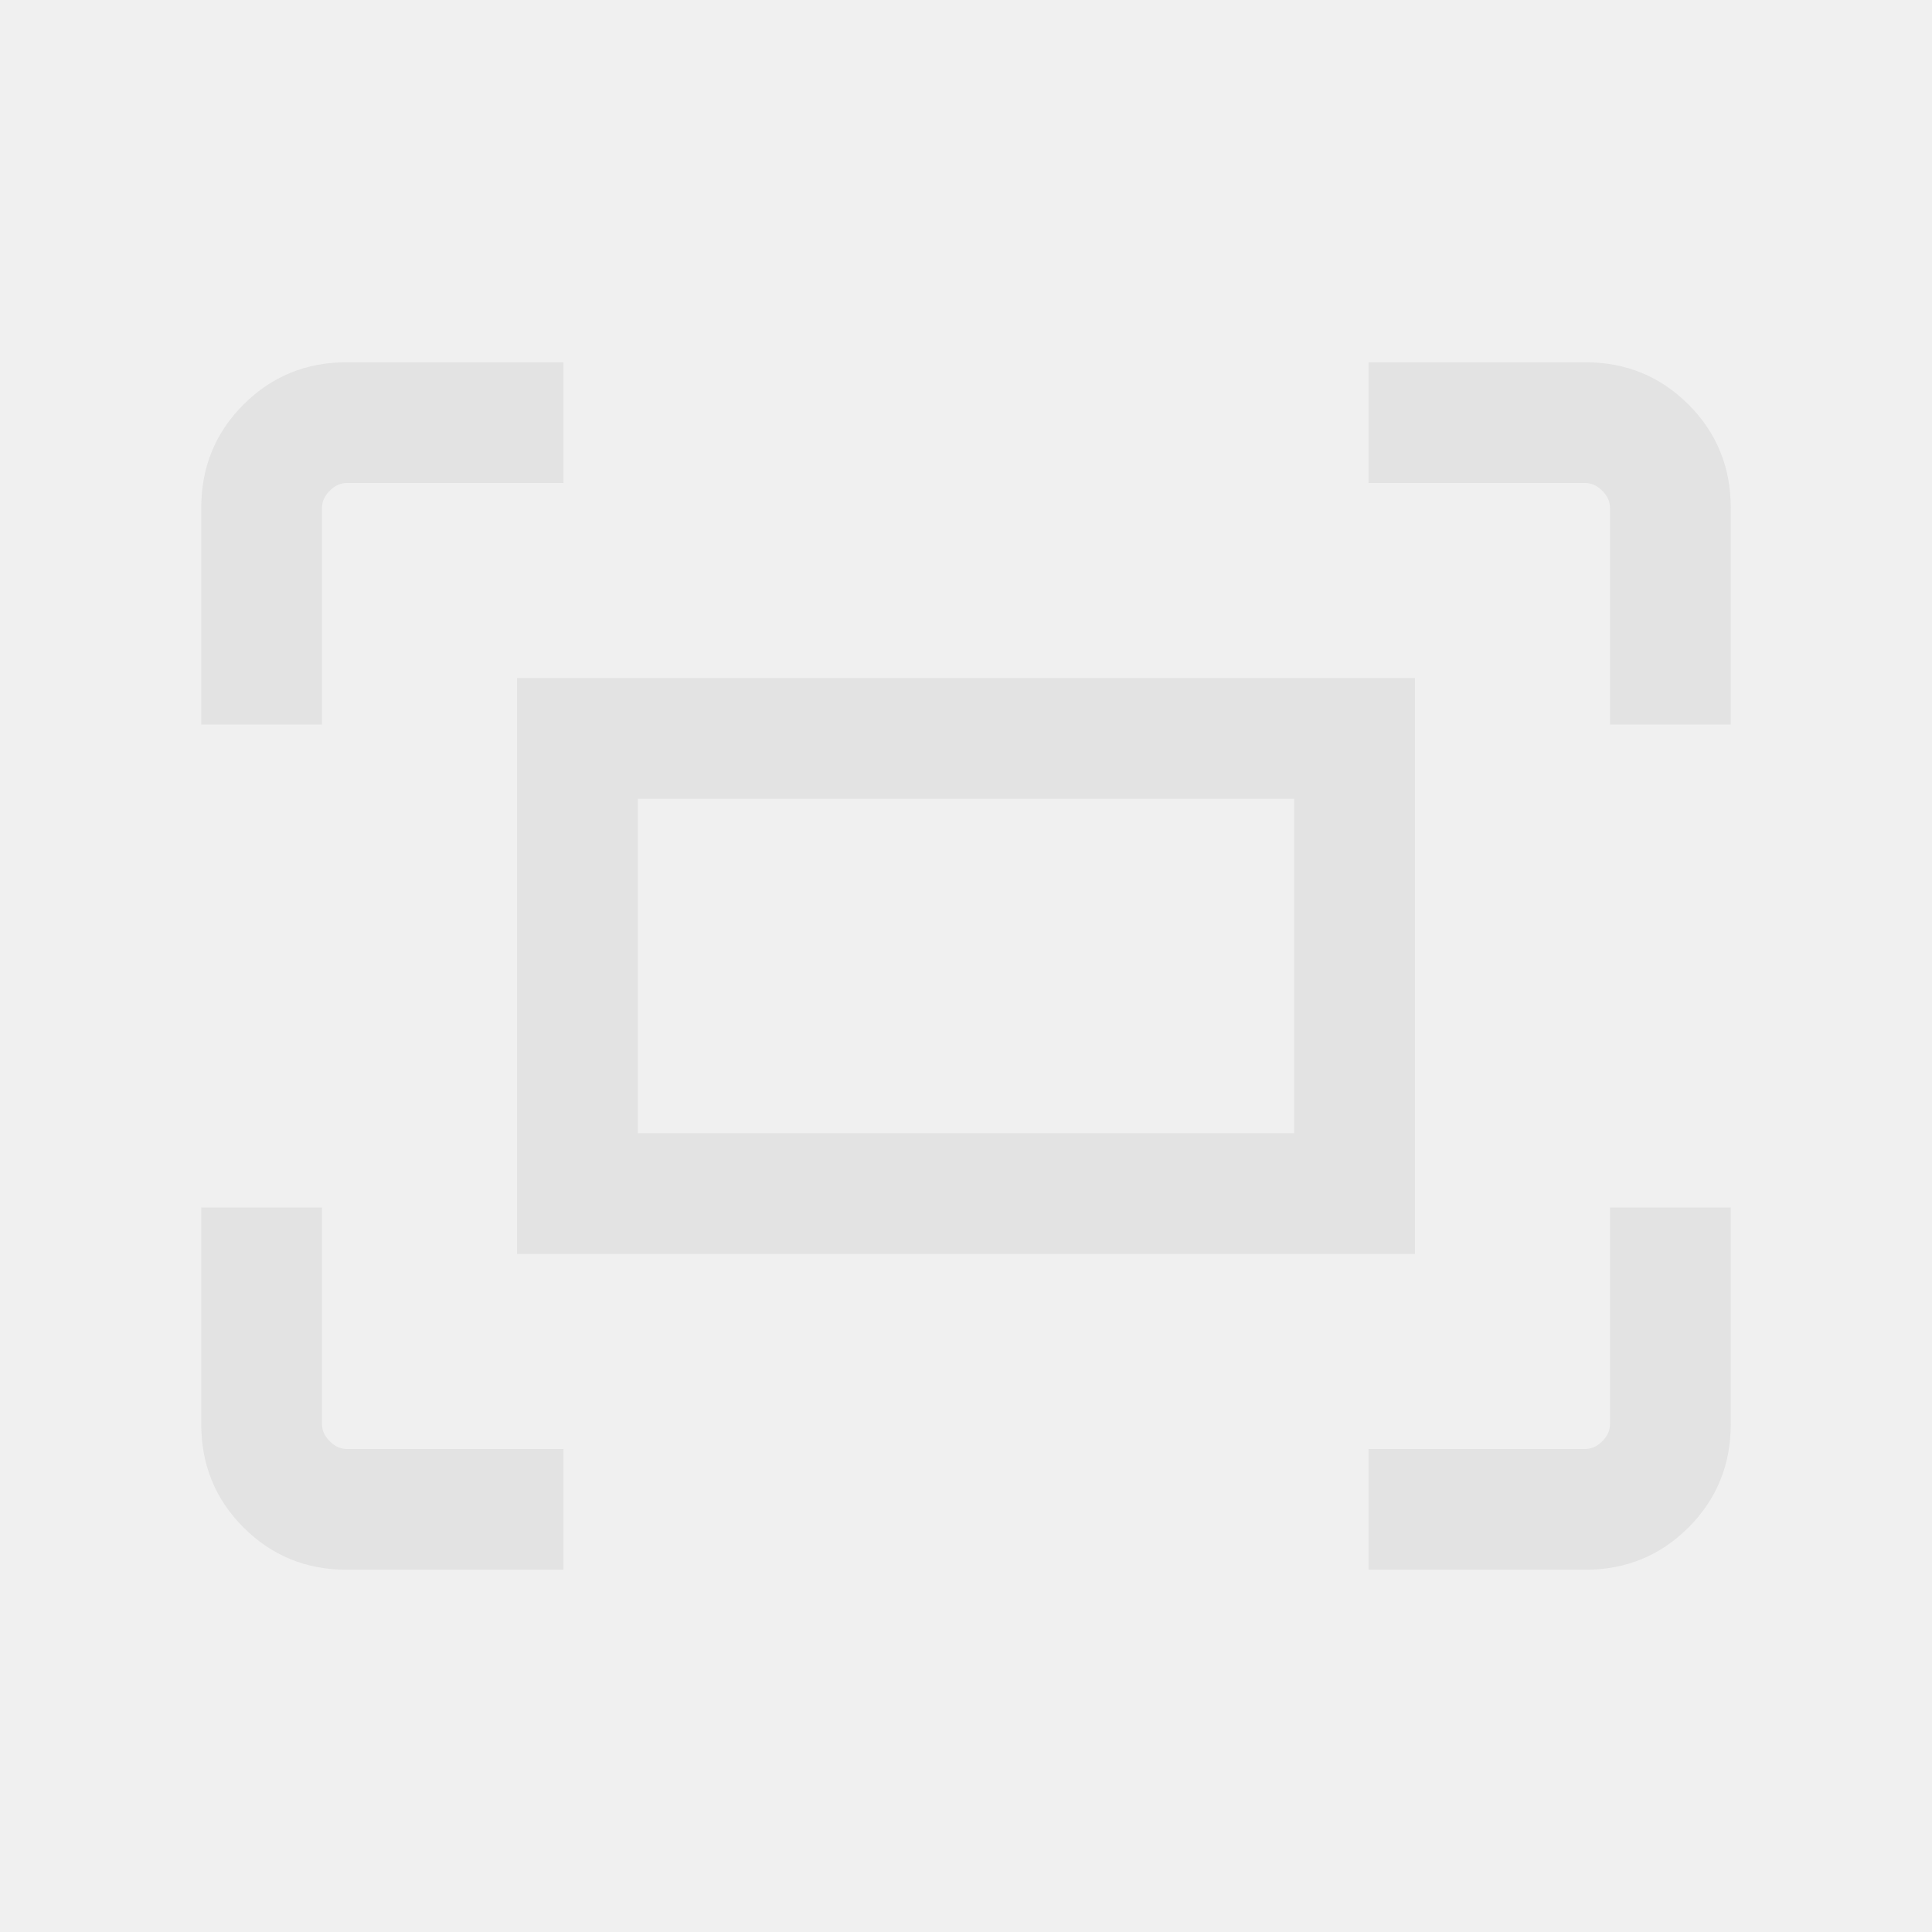
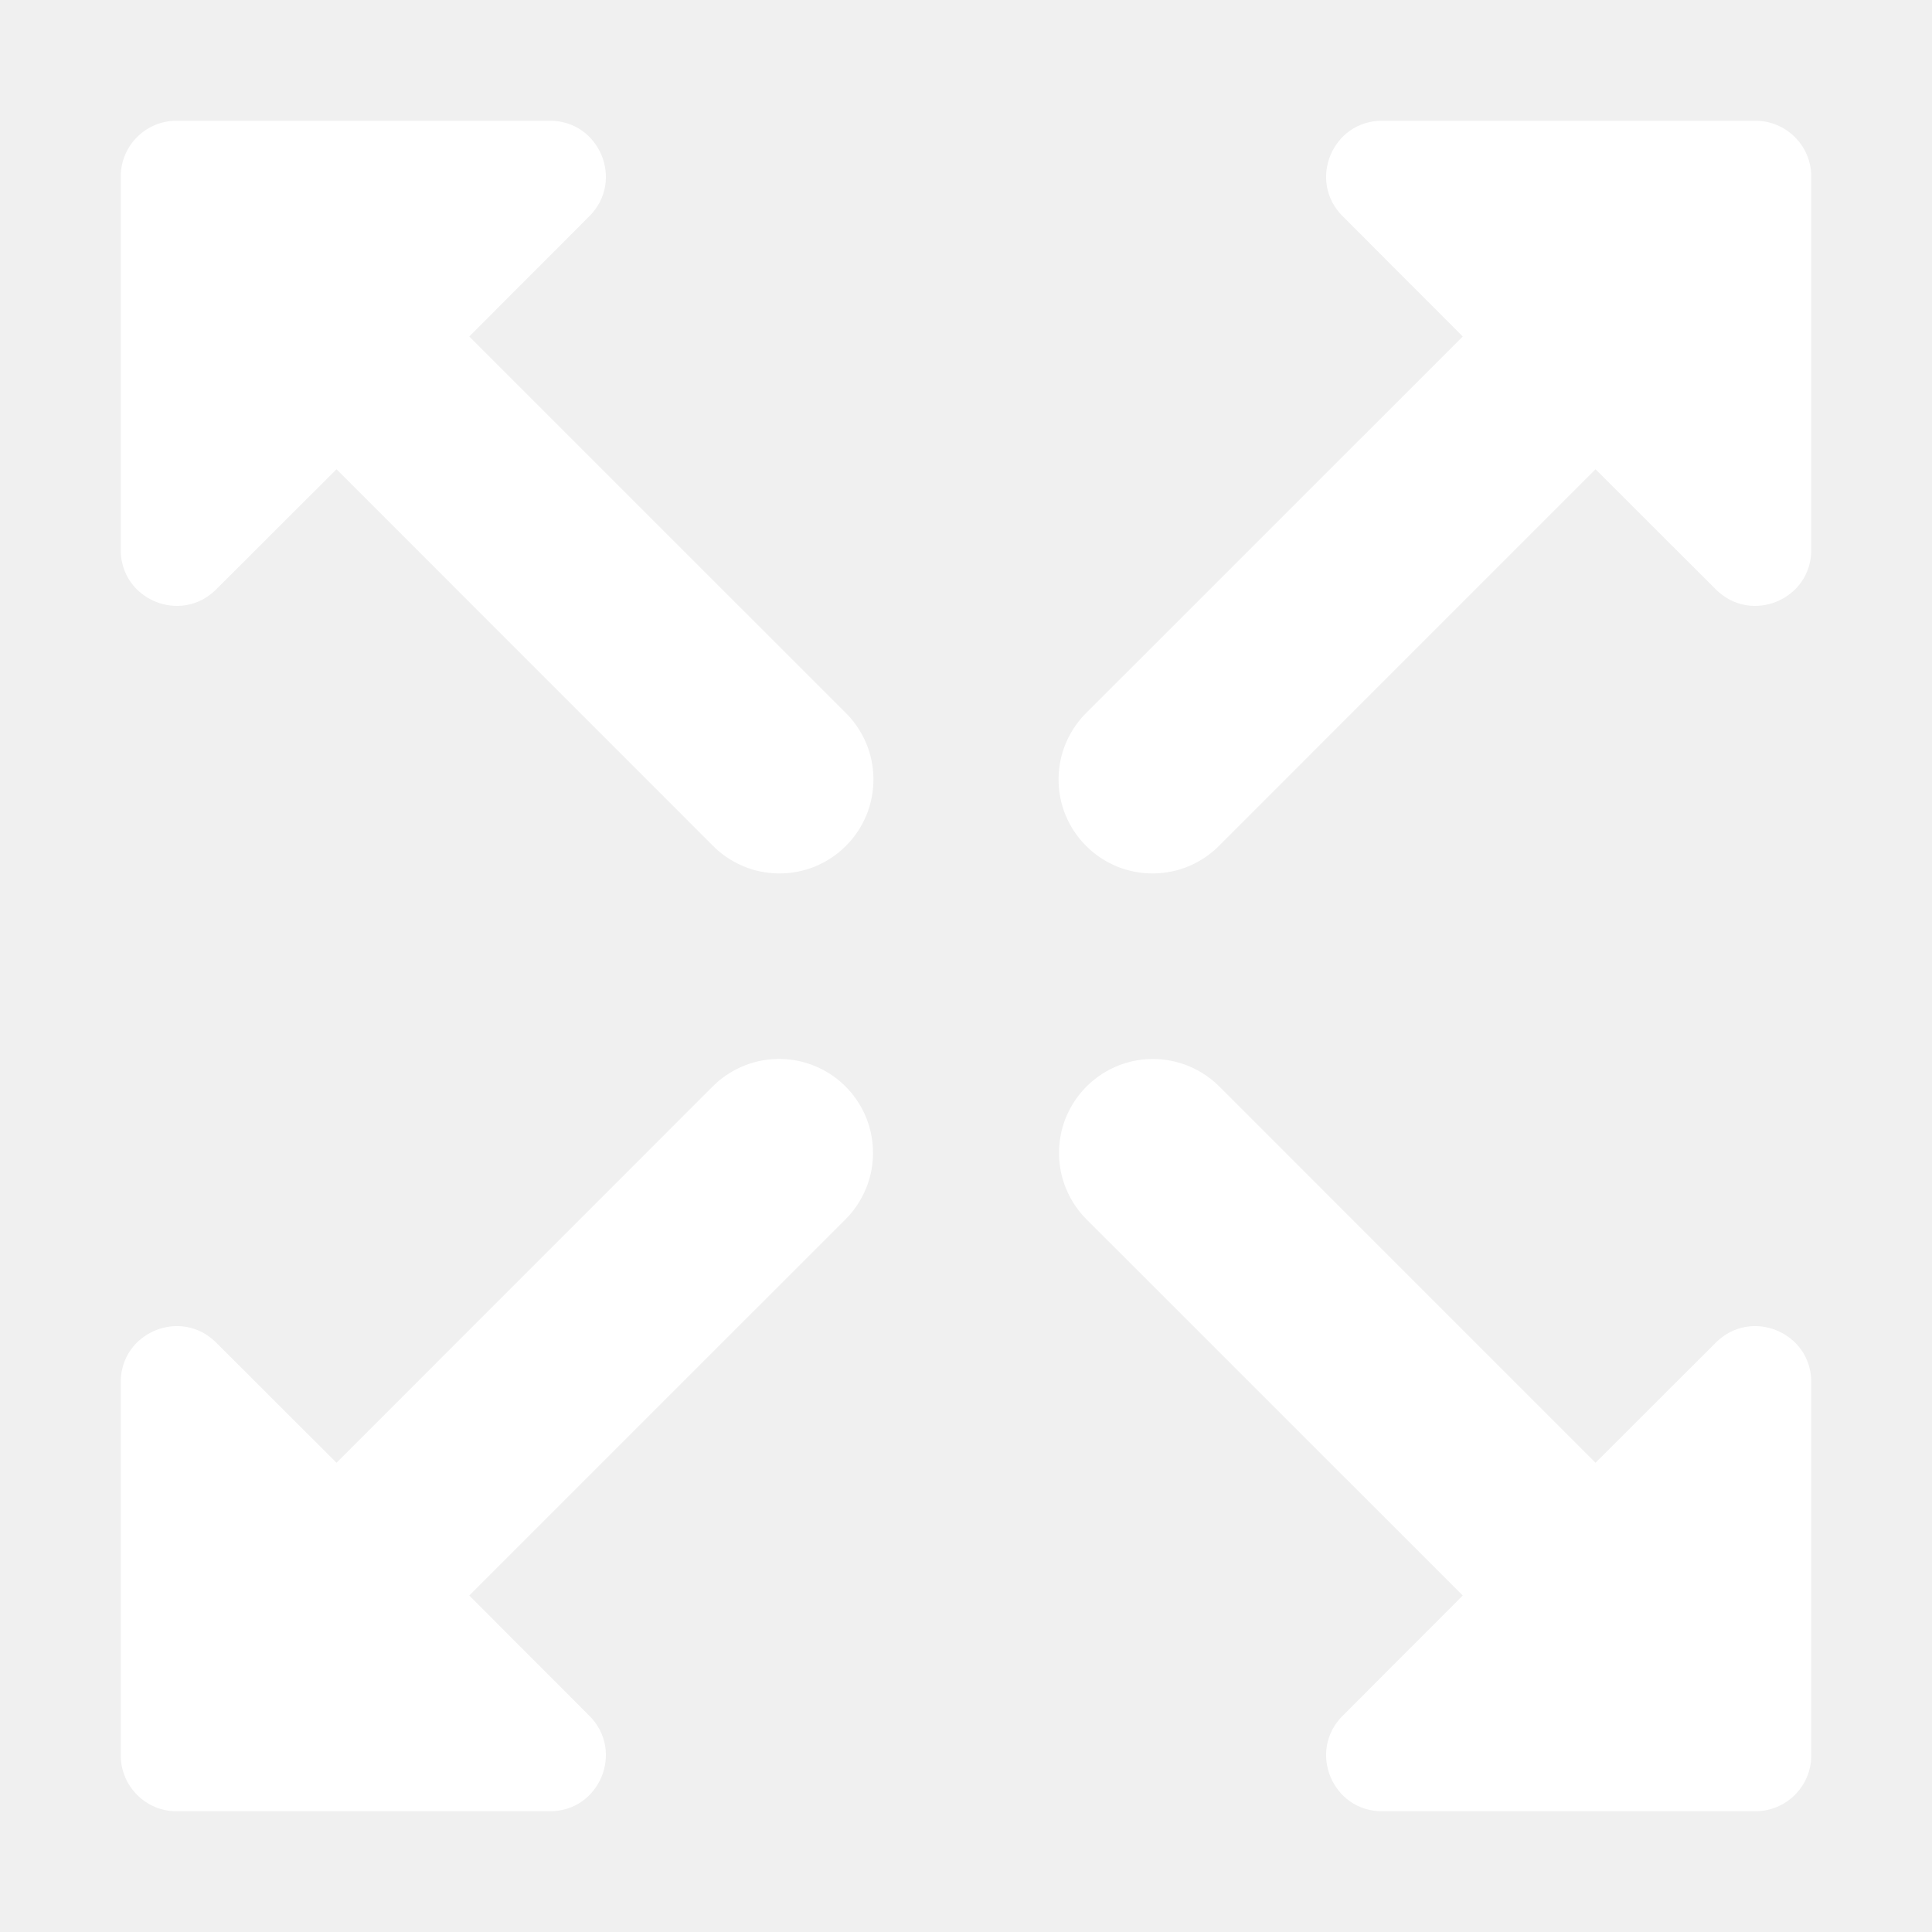
- <svg xmlns="http://www.w3.org/2000/svg" height="24px" viewBox="0 -960 960 960" width="24px" fill="#e3e3e3">
-   <path d="M800-600v-107.69q0-4.62-3.85-8.46-3.84-3.85-8.46-3.85H680v-60h107.69Q818-780 839-759q21 21 21 51.31V-600h-60Zm-700 0v-107.69Q100-738 121-759q21-21 51.31-21H280v60H172.31q-4.62 0-8.46 3.85-3.85 3.84-3.85 8.46V-600h-60Zm580 420v-60h107.69q4.62 0 8.46-3.85 3.85-3.84 3.85-8.46V-360h60v107.69Q860-222 839-201q-21 21-51.31 21H680Zm-507.69 0Q142-180 121-201q-21-21-21-51.31V-360h60v107.69q0 4.62 3.85 8.46 3.84 3.85 8.46 3.85H280v60H172.31Zm84.61-156.92v-286.16h446.16v286.16H256.92Zm60-60h326.16v-166.16H316.92v166.16Zm0 0v-166.16 166.16Z" />
+ <svg xmlns="http://www.w3.org/2000/svg" width="24" height="24" viewBox="0 0 24 24" fill="none">
+   <path d="M2.193 1.5C1.81 1.5 1.5 1.81 1.5 2.193V6.832C1.5 7.45 2.247 7.759 2.685 7.322L4.18 5.829L8.842 10.492C8.949 10.604 9.078 10.693 9.221 10.755C9.363 10.816 9.516 10.849 9.672 10.85C9.827 10.852 9.981 10.822 10.124 10.764C10.268 10.705 10.399 10.618 10.508 10.508C10.618 10.399 10.705 10.268 10.764 10.124C10.822 9.981 10.852 9.827 10.85 9.672C10.849 9.516 10.816 9.363 10.755 9.221C10.693 9.078 10.604 8.949 10.492 8.842L5.829 4.18L7.322 2.685C7.759 2.247 7.45 1.5 6.832 1.5H2.193ZM17.168 1.5C16.55 1.5 16.241 2.247 16.678 2.685L18.171 4.18L13.508 8.842C13.396 8.949 13.307 9.078 13.245 9.221C13.184 9.363 13.151 9.516 13.15 9.672C13.148 9.827 13.178 9.981 13.236 10.124C13.295 10.268 13.382 10.399 13.492 10.508C13.601 10.618 13.732 10.705 13.876 10.764C14.019 10.822 14.173 10.852 14.328 10.85C14.484 10.849 14.637 10.816 14.78 10.755C14.922 10.693 15.051 10.604 15.158 10.492L19.82 5.829L21.315 7.322C21.753 7.759 22.5 7.45 22.5 6.832V2.193C22.5 1.81 22.189 1.5 21.805 1.5H17.168ZM9.644 13.155C9.341 13.164 9.053 13.291 8.842 13.508L4.18 18.171L2.685 16.678C2.247 16.241 1.5 16.55 1.5 17.168V21.805C1.5 22.189 1.81 22.5 2.193 22.5H6.832C7.45 22.5 7.759 21.753 7.322 21.315L5.829 19.82L10.492 15.158C10.66 14.994 10.775 14.783 10.822 14.553C10.868 14.322 10.844 14.083 10.753 13.867C10.661 13.65 10.506 13.466 10.308 13.339C10.111 13.213 9.879 13.148 9.644 13.155ZM14.322 13.155C14.09 13.155 13.863 13.225 13.671 13.354C13.478 13.484 13.329 13.668 13.241 13.883C13.154 14.098 13.133 14.334 13.18 14.561C13.228 14.789 13.342 14.996 13.508 15.158L18.171 19.82L16.678 21.315C16.241 21.753 16.55 22.5 17.168 22.5H21.805C22.189 22.5 22.5 22.19 22.5 21.807V17.168C22.5 16.55 21.753 16.241 21.315 16.678L19.82 18.171L15.158 13.508C15.05 13.397 14.919 13.308 14.776 13.247C14.632 13.187 14.478 13.155 14.322 13.155Z" fill="white" />
</svg>
